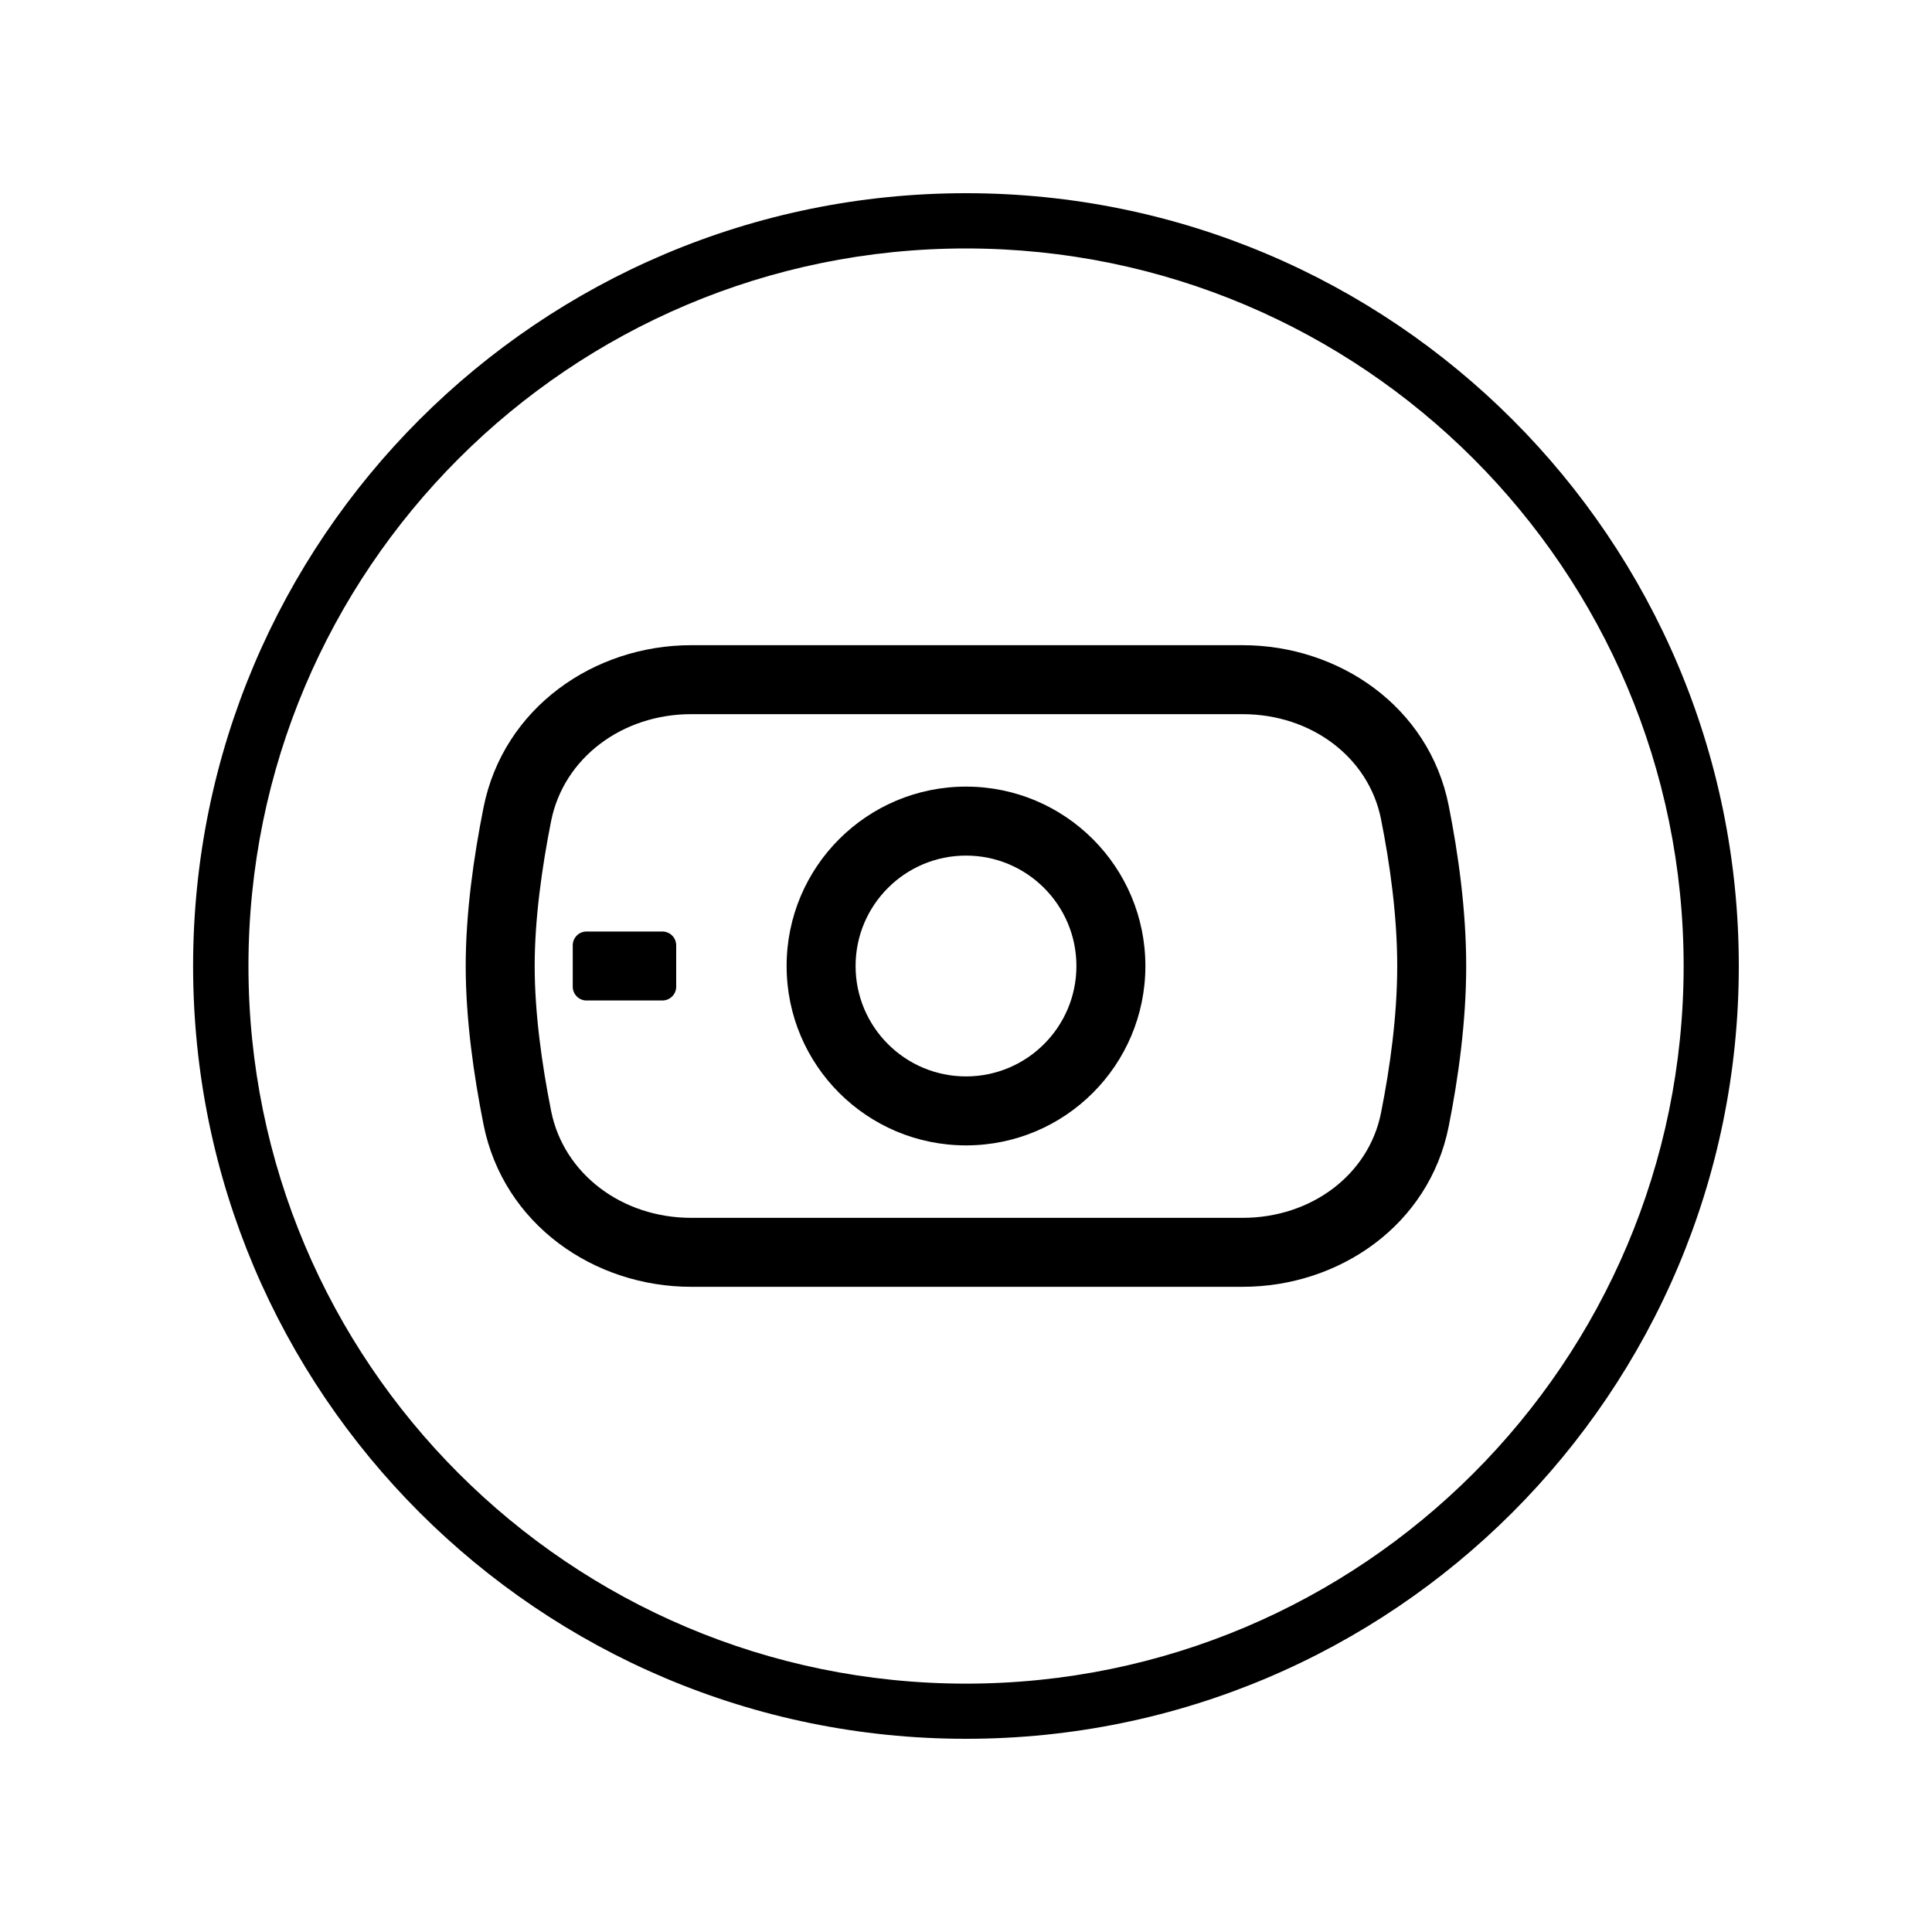
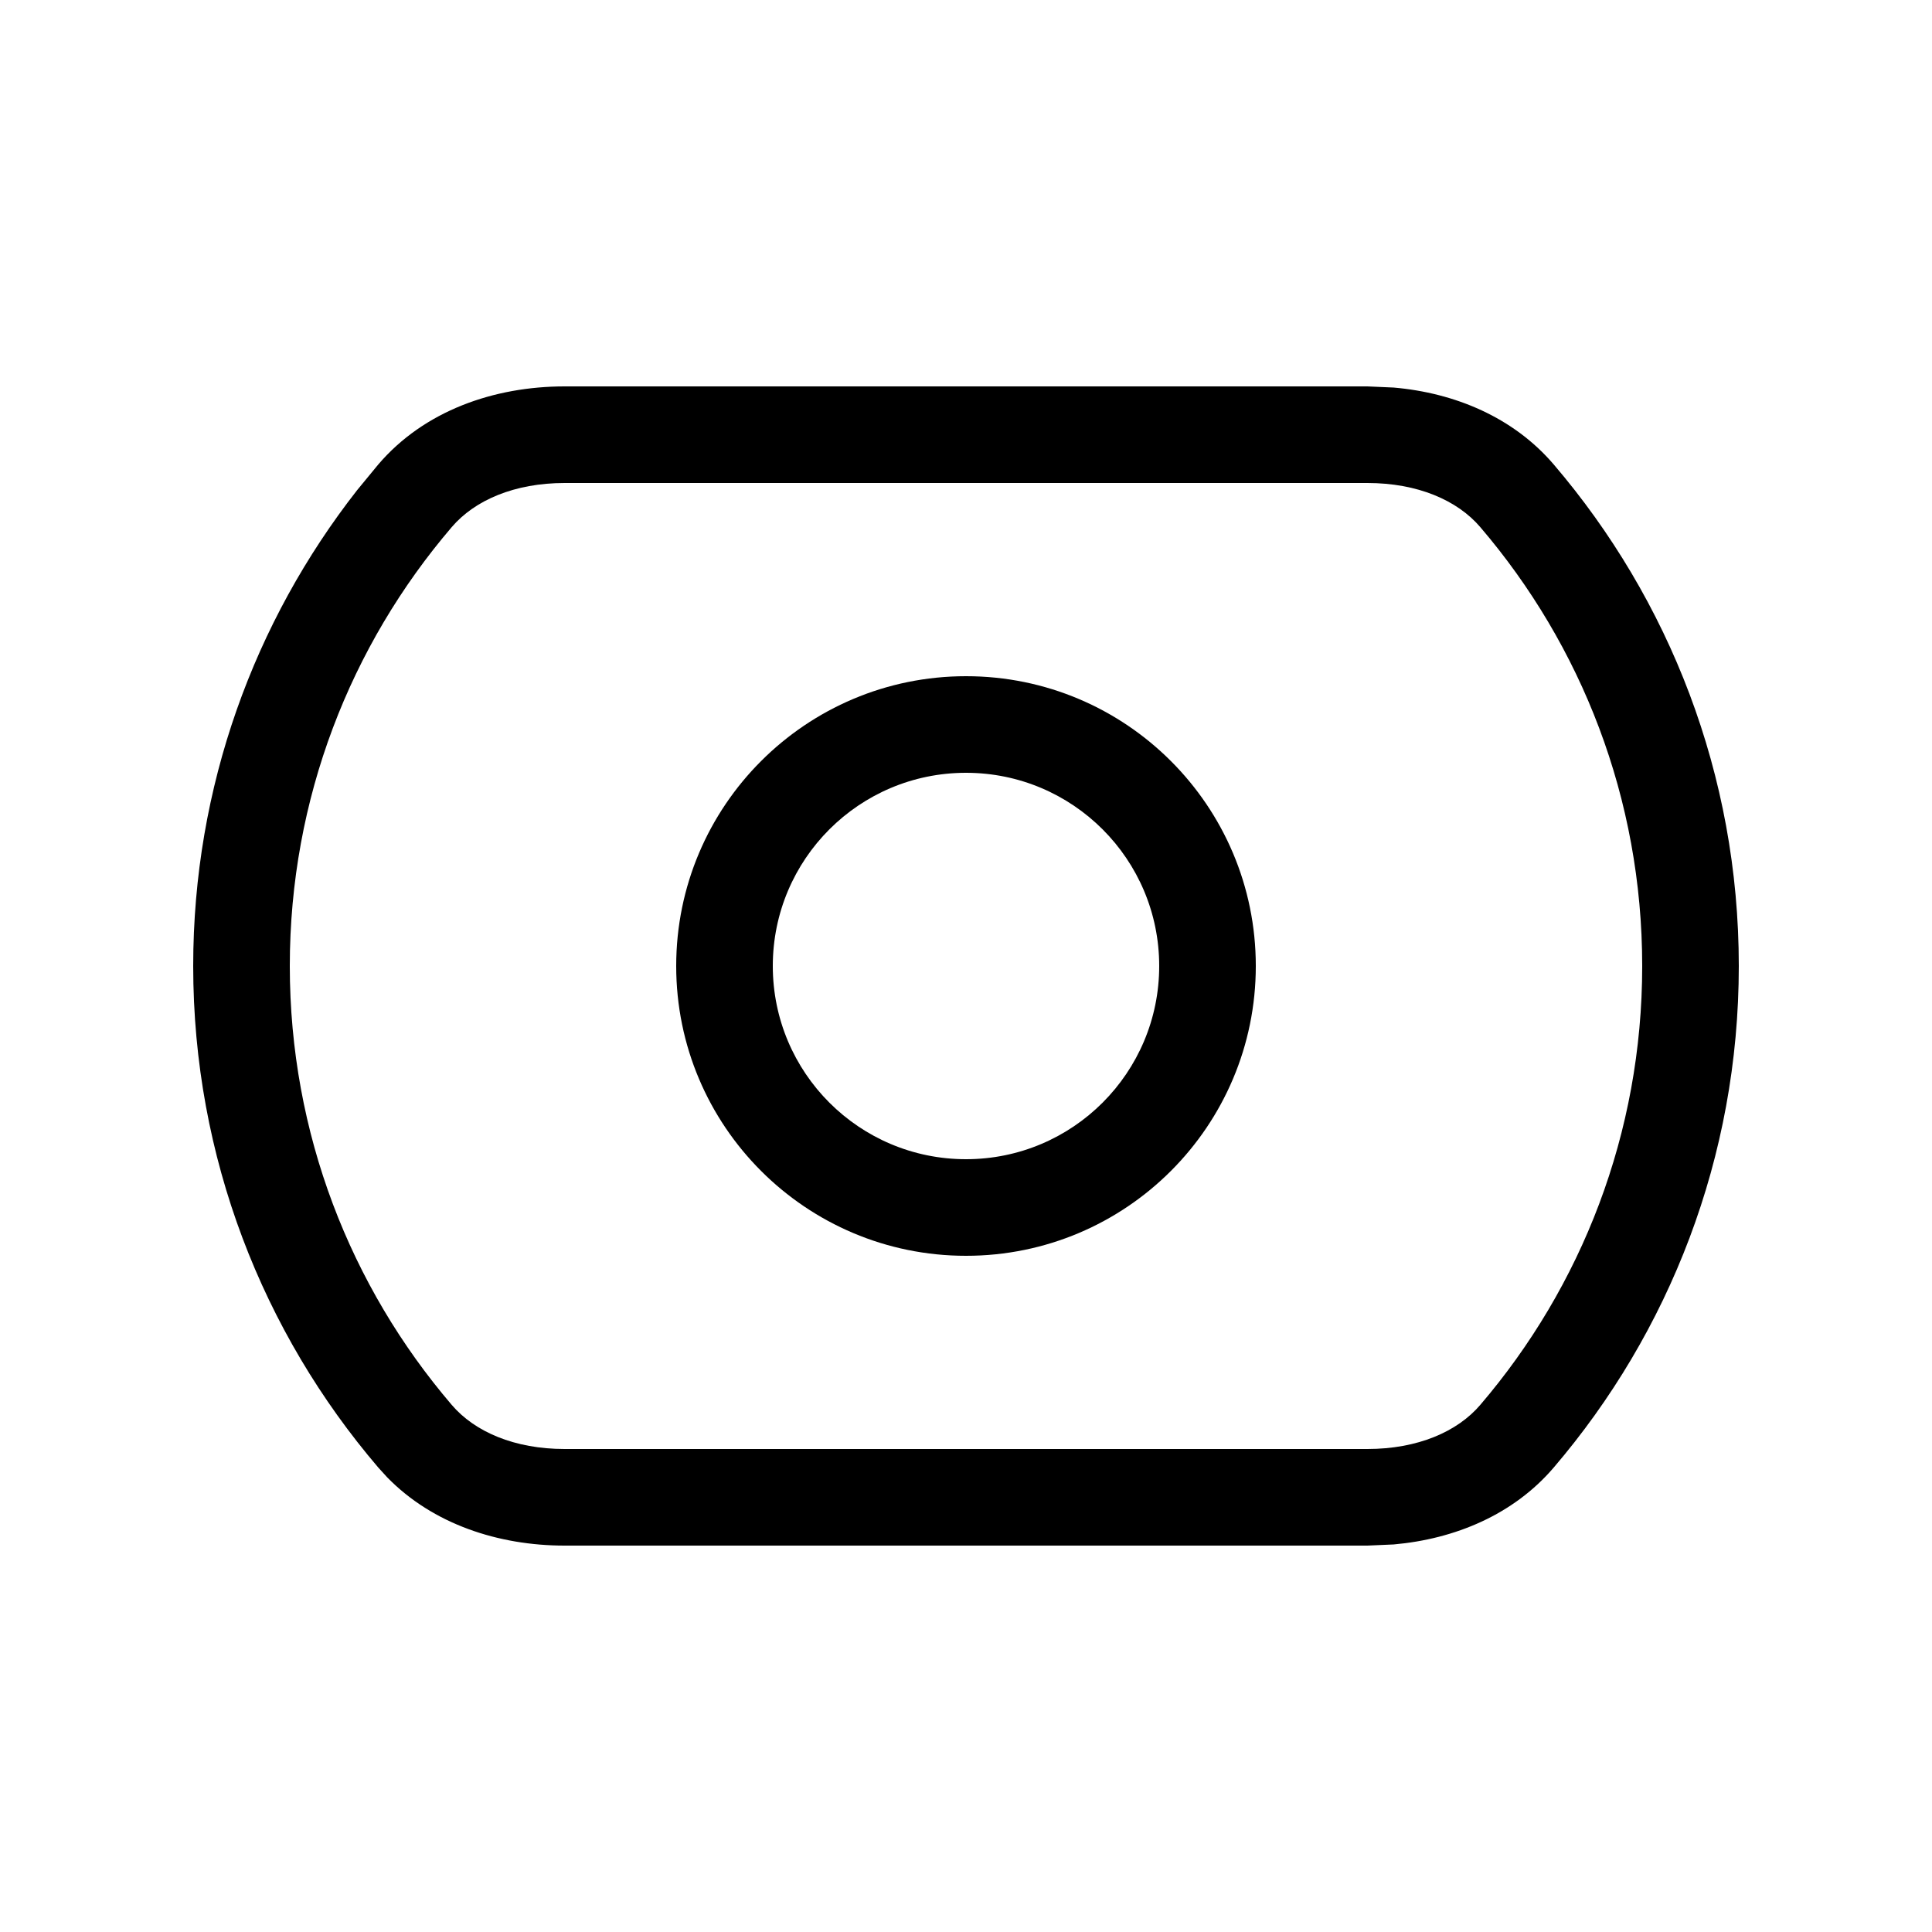
<svg xmlns="http://www.w3.org/2000/svg" width="20" height="20" viewBox="0 0 20 20" fill="currentColor">
-   <path fill-rule="evenodd" clip-rule="evenodd" d="M10 8.143C11.026 8.143 11.857 8.974 11.857 10C11.857 11.026 11.026 11.857 10 11.857C8.974 11.857 8.143 11.026 8.143 10C8.143 8.974 8.974 8.143 10 8.143ZM10 8.857C9.369 8.857 8.857 9.369 8.857 10C8.857 10.631 9.369 11.143 10 11.143C10.631 11.143 11.143 10.631 11.143 10C11.143 9.369 10.631 8.857 10 8.857Z" />
-   <path d="M6.857 9.643C6.936 9.643 7 9.707 7 9.786V10.214C7 10.293 6.936 10.357 6.857 10.357H6.071C5.993 10.357 5.929 10.293 5.929 10.214V9.786C5.929 9.707 5.993 9.643 6.071 9.643H6.857Z" />
-   <path fill-rule="evenodd" clip-rule="evenodd" d="M12.864 6.679C13.858 6.679 14.793 7.313 14.997 8.34C15.096 8.838 15.178 9.424 15.178 10C15.178 10.576 15.096 11.162 14.997 11.66C14.793 12.687 13.858 13.321 12.864 13.321H7.155C6.149 13.321 5.211 12.674 5.005 11.639C4.905 11.137 4.821 10.554 4.821 10C4.821 9.446 4.905 8.863 5.005 8.361C5.211 7.327 6.149 6.679 7.155 6.679H12.864ZM7.155 7.393C6.44 7.393 5.835 7.847 5.705 8.5C5.61 8.978 5.535 9.511 5.535 10C5.535 10.489 5.61 11.022 5.705 11.5C5.835 12.153 6.44 12.607 7.155 12.607H12.864C13.572 12.607 14.168 12.163 14.296 11.521C14.39 11.05 14.464 10.514 14.464 10C14.464 9.486 14.39 8.95 14.296 8.479C14.168 7.837 13.572 7.393 12.864 7.393H7.155Z" />
-   <path fill-rule="evenodd" clip-rule="evenodd" d="M10 2C14.418 2 18 5.582 18 10C18 14.418 14.418 18 10 18C5.582 18 1.999 14.418 1.999 10C1.999 5.582 5.582 2 10 2ZM10 2.572C5.898 2.572 2.572 5.898 2.572 10C2.572 14.102 5.898 17.428 10 17.429C14.102 17.428 17.428 14.102 17.429 10C17.428 5.898 14.102 2.573 10 2.572Z" />
+   <path fill-rule="evenodd" clip-rule="evenodd" d="M10 7C11.657 7 13 8.343 13 10C13 11.657 11.657 13 10 13C8.343 13 7 11.657 7 10C7 8.343 8.343 7 10 7ZM10 8C8.895 8 8 8.895 8 10C8 11.105 8.895 12 10 12C11.105 12 12 11.105 12 10C12 8.895 11.105 8 10 8Z" />
+   <path fill-rule="evenodd" clip-rule="evenodd" d="M14.428 4.012C15.062 4.067 15.668 4.321 16.084 4.808C17.278 6.205 18 8.018 18 10C18 11.982 17.278 13.795 16.084 15.192C15.668 15.679 15.062 15.932 14.428 15.988L14.155 16H5.845C5.16 16 4.481 15.778 4.008 15.293L3.916 15.192C2.722 13.795 2 11.982 2 10C2 8.142 2.634 6.432 3.697 5.074L3.916 4.808C4.391 4.252 5.114 4 5.845 4H14.155L14.428 4.012ZM5.845 5C5.326 5 4.914 5.178 4.676 5.457C3.63 6.68 3 8.265 3 10C3 11.735 3.63 13.32 4.676 14.543C4.914 14.822 5.326 15 5.845 15H14.155C14.674 15 15.086 14.822 15.324 14.543C16.37 13.32 17 11.735 17 10C17 8.265 16.37 6.68 15.324 5.457C15.086 5.178 14.674 5 14.155 5H5.845Z" />
</svg>
